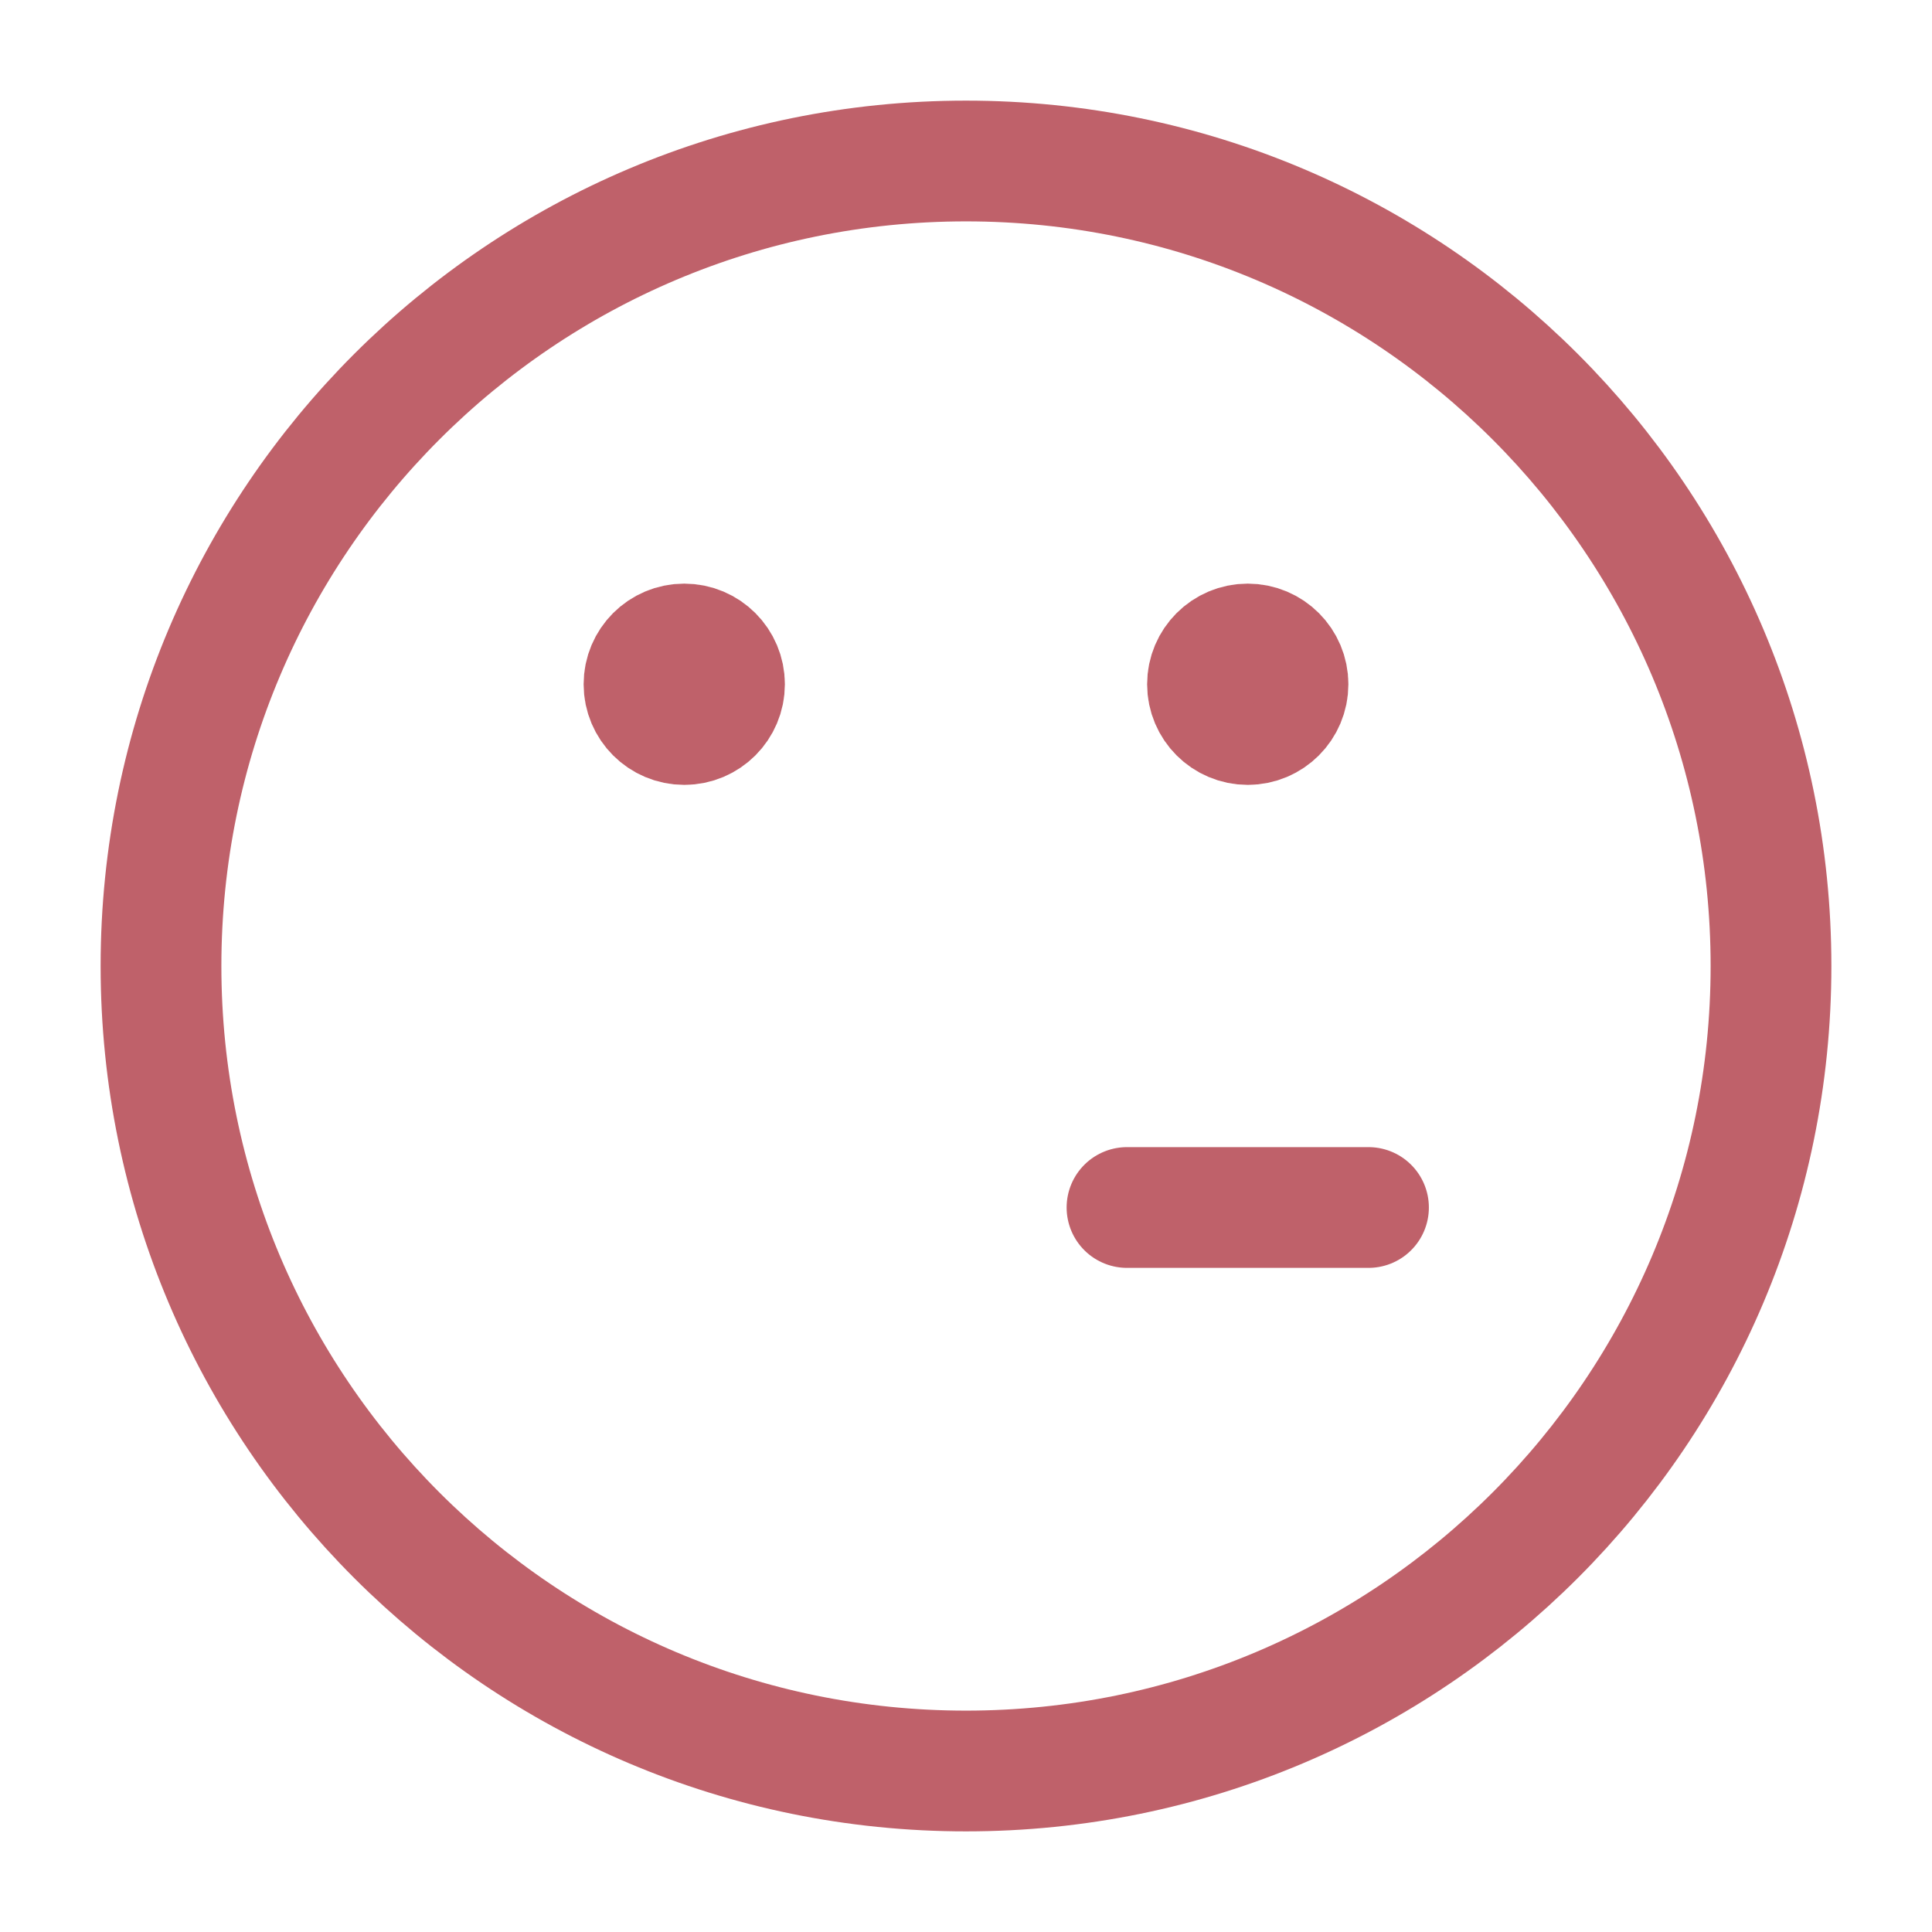
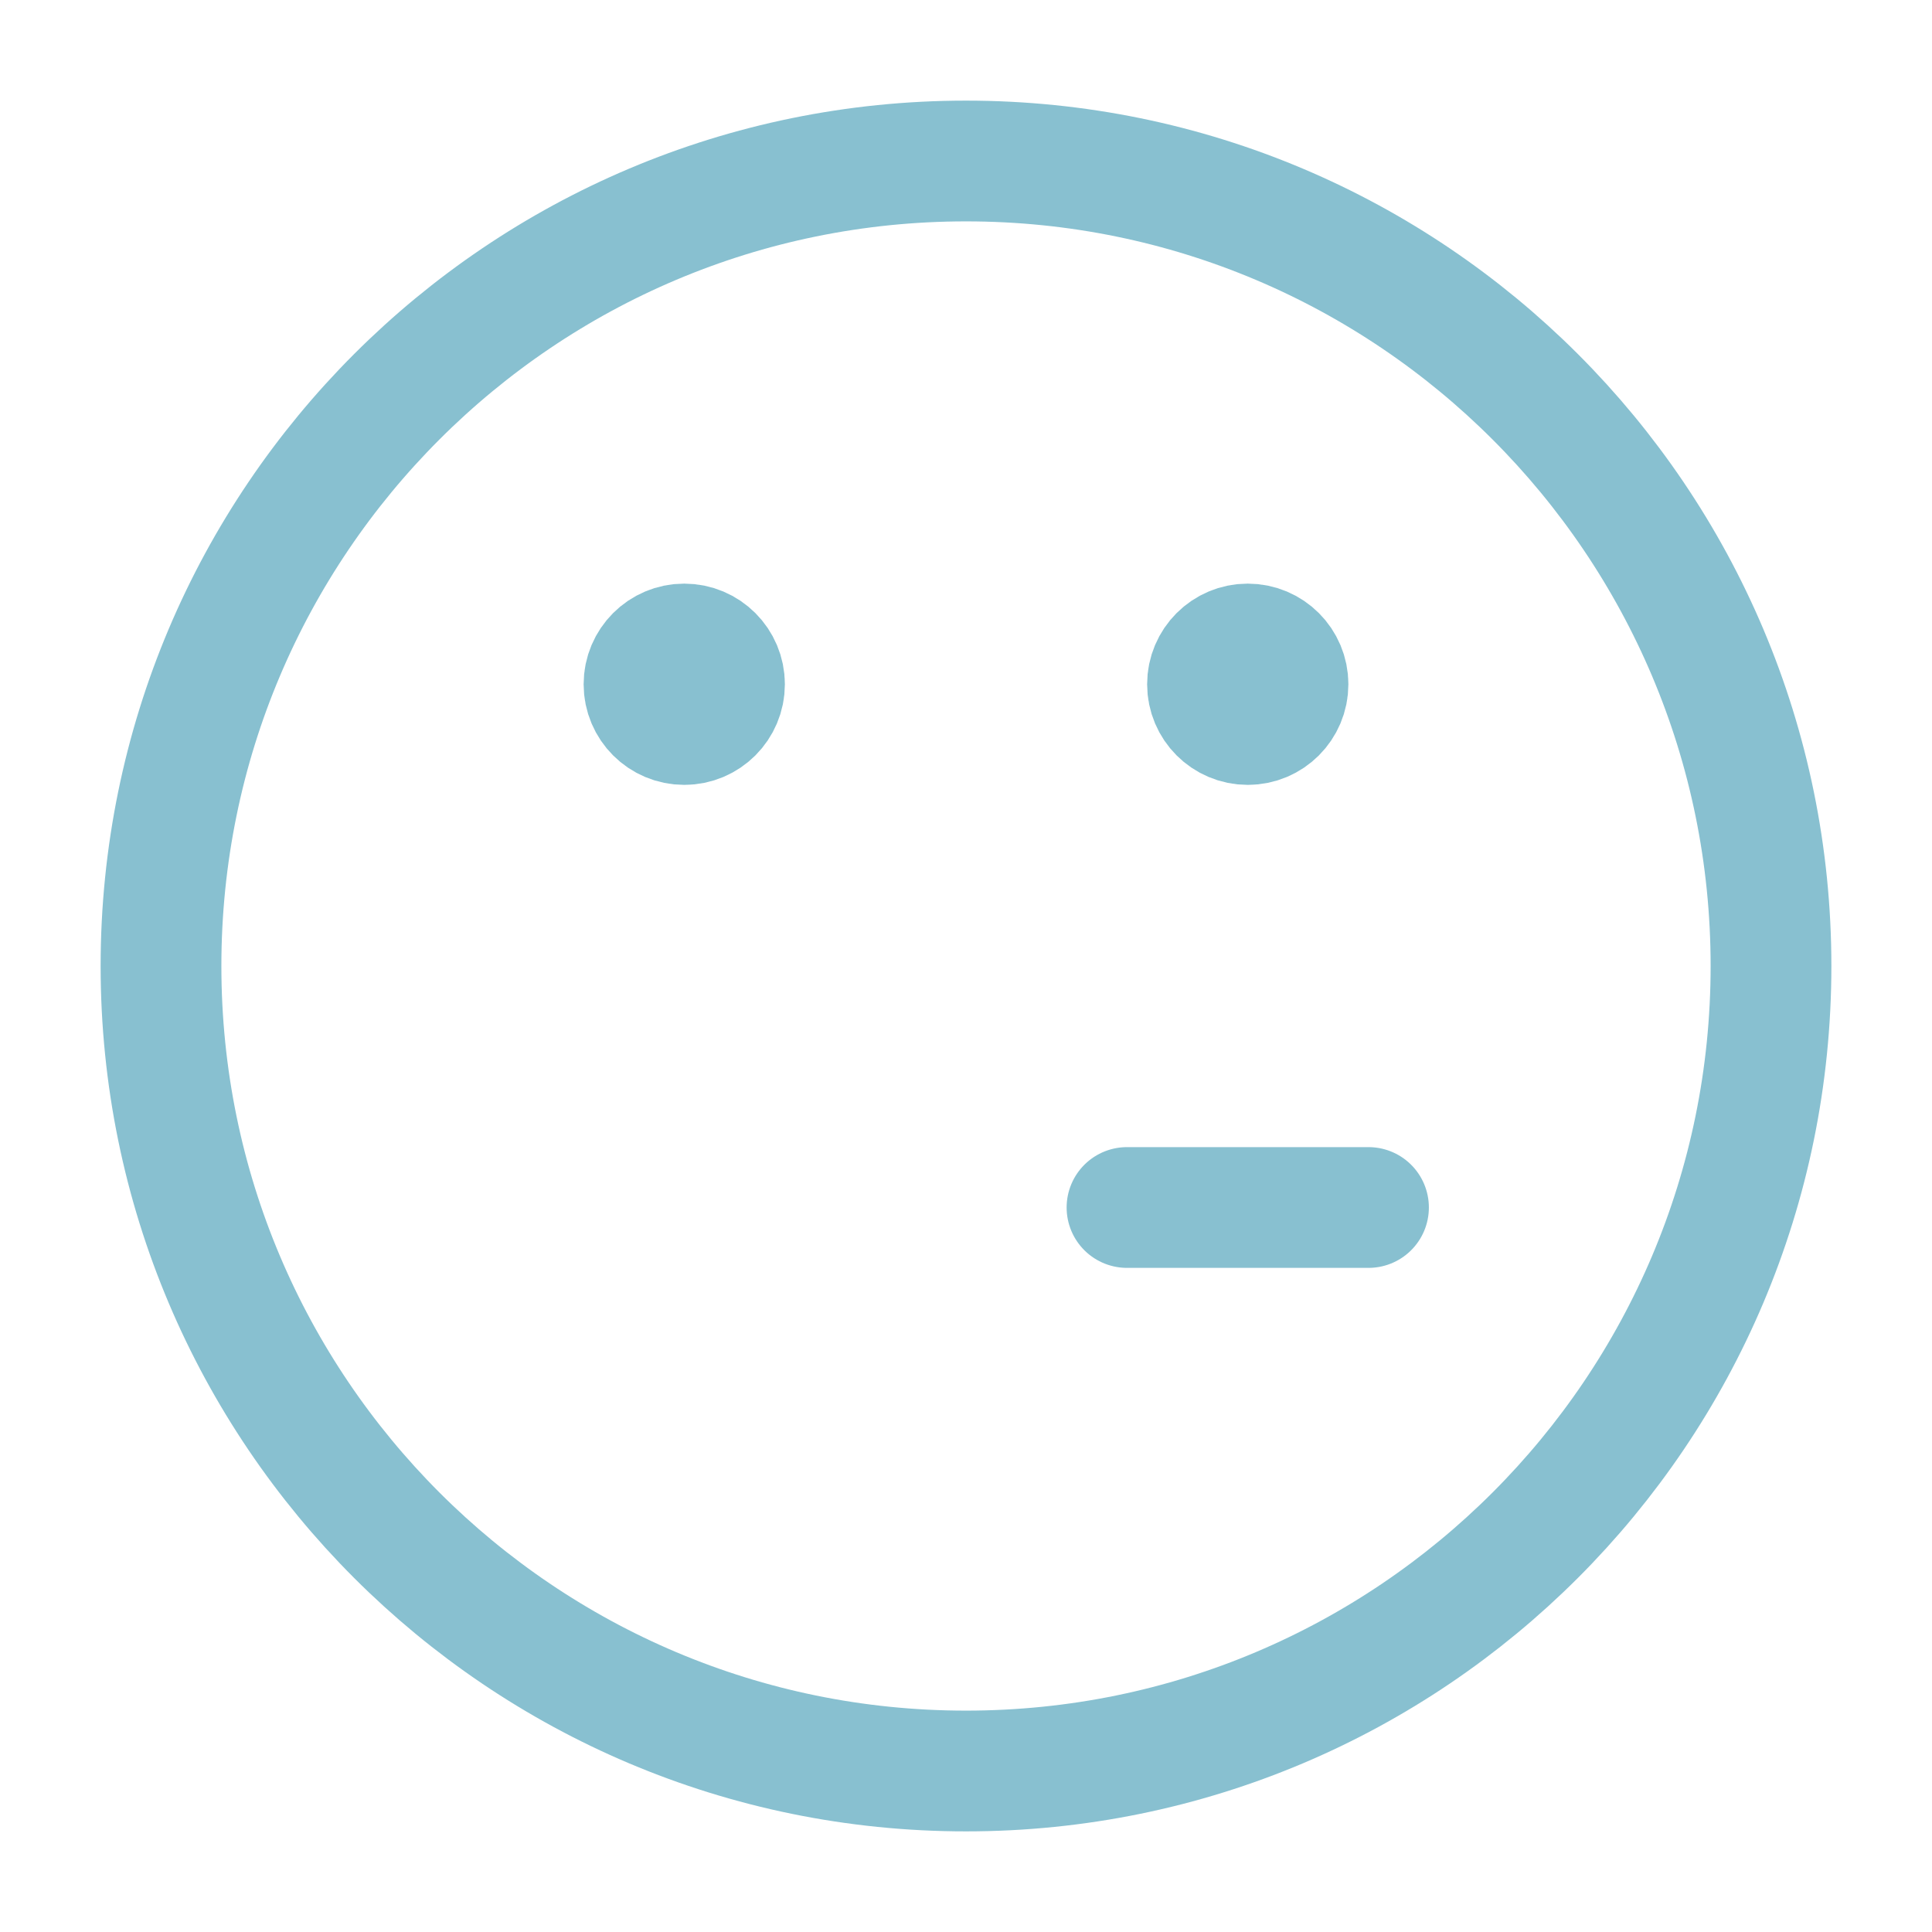
<svg xmlns="http://www.w3.org/2000/svg" fill="none" stroke-width="1.5" viewBox="0 0 24 24">
-   <path d="M14 15h3m5-3c0 5.523-4.477 10-10 10S2 17.523 2 12 6.477 2 12 2s10 4.477 10 10Z" stroke="#bf616a" stroke-linecap="round" stroke-linejoin="round" class="stroke-000000" />
-   <path d="M8.5 9a.5.5 0 1 1 0-1 .5.5 0 0 1 0 1ZM15.5 9a.5.5 0 1 1 0-1 .5.5 0 0 1 0 1Z" fill="#bf616a" stroke="#bf616a" stroke-linecap="round" stroke-linejoin="round" class="fill-000000 stroke-000000" />
+   <path d="M14 15h3m5-3c0 5.523-4.477 10-10 10S2 17.523 2 12 6.477 2 12 2s10 4.477 10 10Z" stroke="#88C0D0" stroke-linecap="round" stroke-linejoin="round" class="stroke-000000" />
+   <path d="M8.5 9a.5.5 0 1 1 0-1 .5.5 0 0 1 0 1ZM15.5 9a.5.5 0 1 1 0-1 .5.5 0 0 1 0 1Z" fill="#88C0D0" stroke="#88C0D0" stroke-linecap="round" stroke-linejoin="round" class="fill-000000 stroke-000000" />
</svg>
